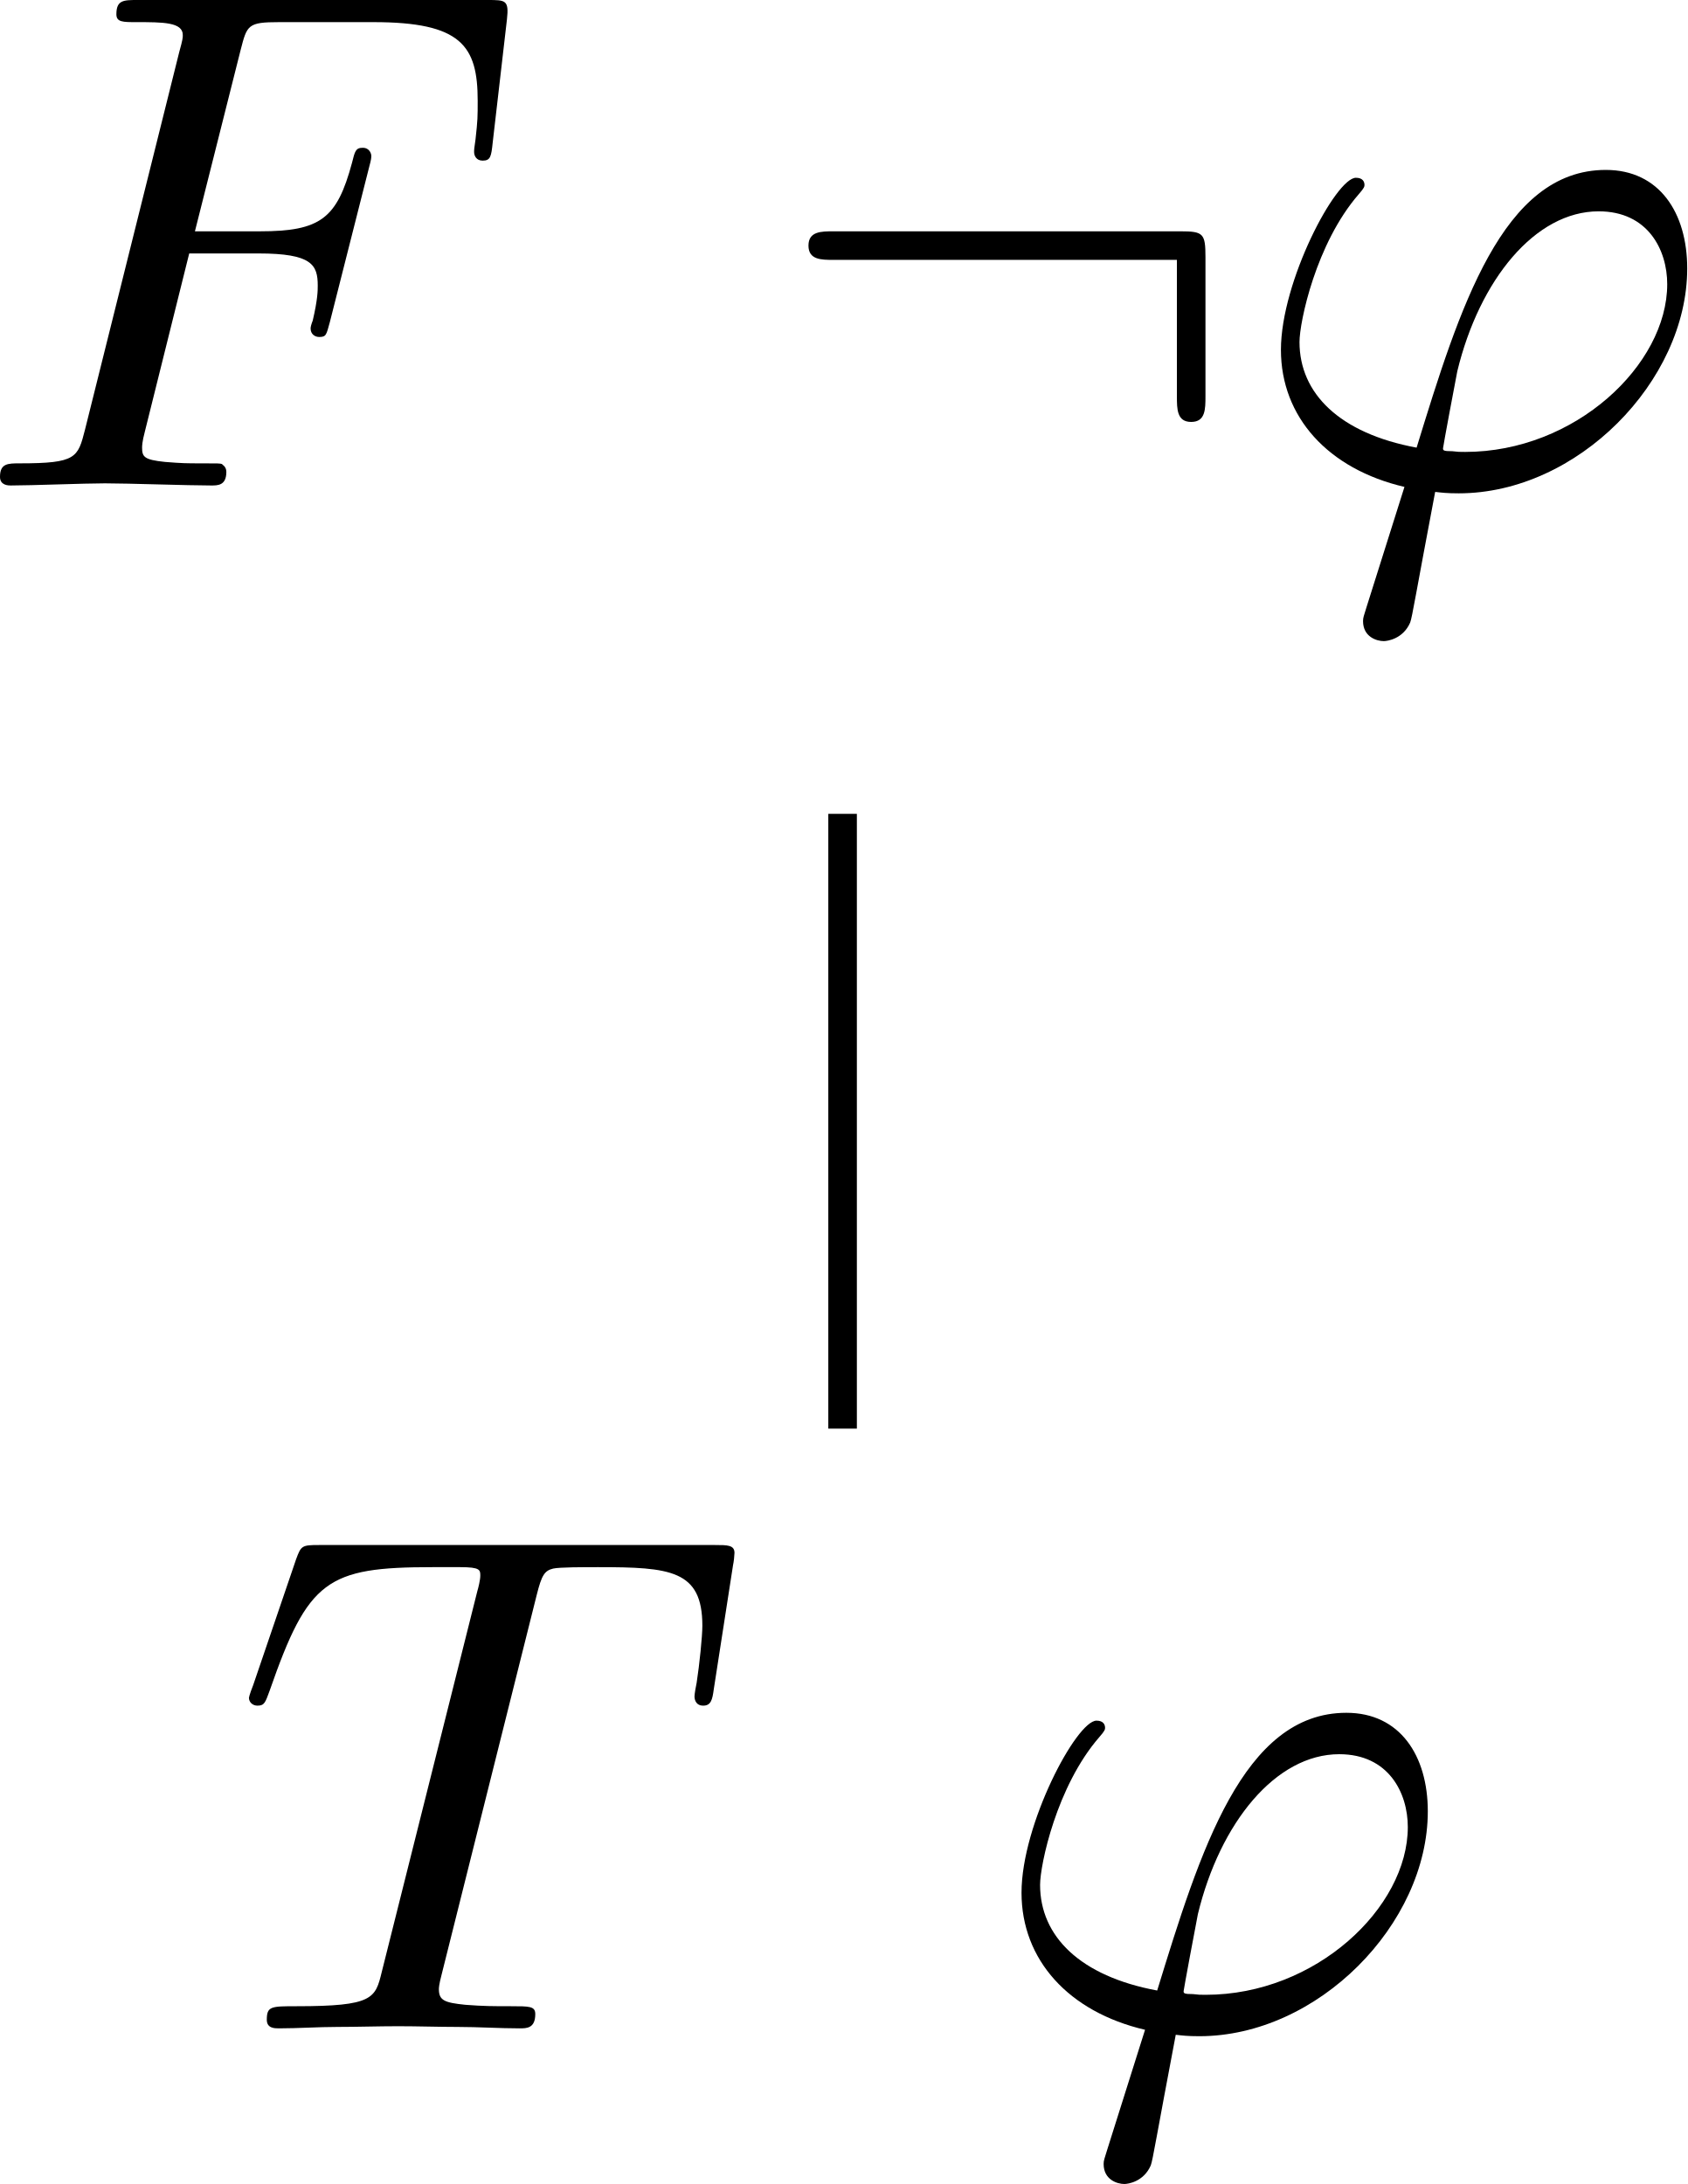
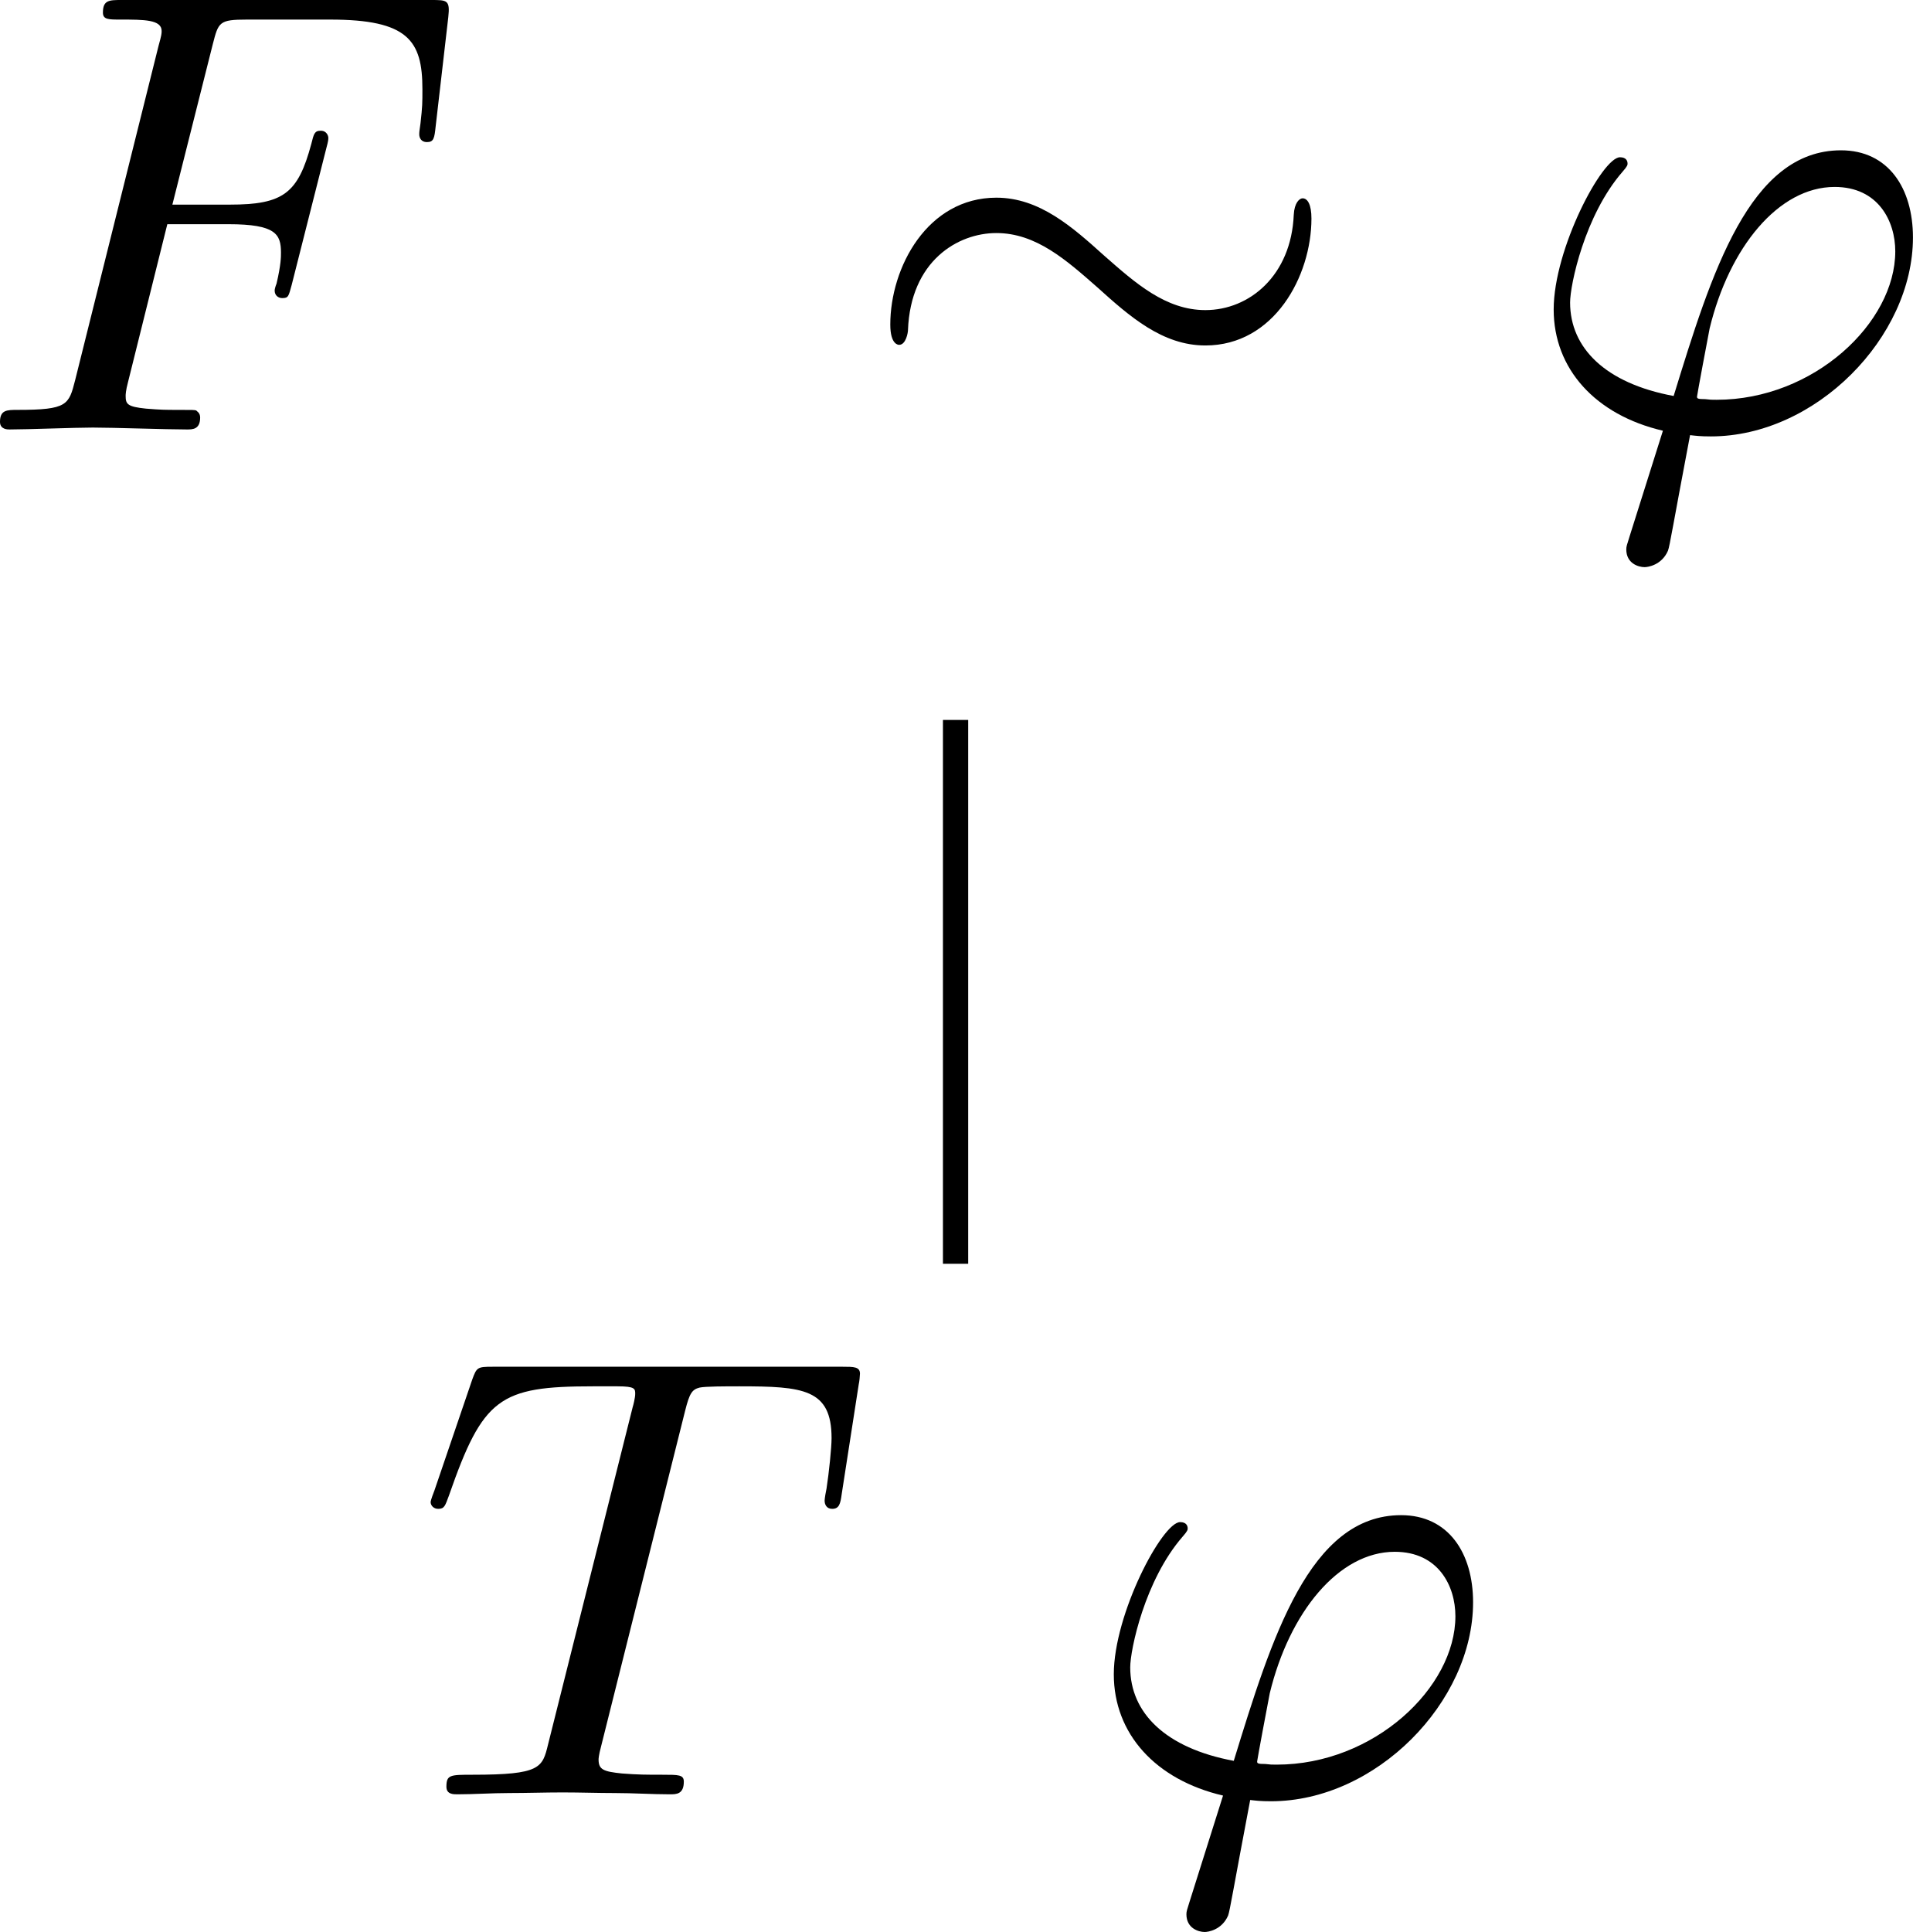
- <svg xmlns="http://www.w3.org/2000/svg" xmlns:xlink="http://www.w3.org/1999/xlink" version="1.1" width="65.392pt" height="84.657pt" viewBox="0 0 65.392 84.657" id="svg6">
+ <svg xmlns="http://www.w3.org/2000/svg" xmlns:xlink="http://www.w3.org/1999/xlink" version="1.1" width="83.842pt" height="84.657pt" viewBox="0 0 83.842 84.657" id="svg6">
  <defs id="defs6" />
-   <g enable-background="new" id="g6" transform="translate(-837.0544,-355.529)">
-     <symbol id="font_0_3">
+   <g enable-background="new" id="g6" transform="translate(-827.8295,-355.529)">
+     <symbol id="font_0_6">
      <path d="m 0.265,0.325 h 0.097 c 0.075,0 0.083,-0.016 0.083,-0.045 0,-0.007 0,-0.019 -0.007,-0.049 -0.002,-0.005 -0.003,-0.009 -0.003,-0.011 0,-0.008 0.006,-0.012 0.012,-0.012 0.01,0 0.01,0.003 0.015,0.021 L 0.517,0.446 C 0.52,0.457 0.52,0.459 0.52,0.462 c 0,0.002 -0.002,0.011 -0.012,0.011 -0.01,0 -0.011,-0.005 -0.015,-0.021 -0.021,-0.078 -0.044,-0.096 -0.129,-0.096 H 0.273 L 0.337,0.61 c 0.009,0.035 0.01,0.039 0.054,0.039 H 0.523 C 0.646,0.649 0.669,0.616 0.669,0.539 c 0,-0.023 0,-0.027 -0.003,-0.054 -0.002,-0.013 -0.002,-0.015 -0.002,-0.018 0,-0.005 0.003,-0.012 0.012,-0.012 0.011,0 0.012,0.006 0.014,0.025 l 0.02,0.173 c 0.003,0.027 -0.002,0.027 -0.027,0.027 h -0.49 c -0.02,0 -0.03,0 -0.03,-0.02 0,-0.011 0.009,-0.011 0.028,-0.011 0.037,0 0.065,0 0.065,-0.018 0,-0.004 0,-0.006 -0.005,-0.024 L 0.119,0.078 C 0.109,0.039 0.107,0.031 0.028,0.031 0.011,0.031 0,0.031 0,0.012 0,0 0.012,0 0.015,0 0.044,0 0.118,0.003 0.147,0.003 0.18,0.003 0.263,0 0.296,0 0.305,0 0.317,0 0.317,0.019 0.317,0.027 0.311,0.029 0.311,0.03 0.308,0.031 0.306,0.031 0.283,0.031 c -0.022,0 -0.027,0 -0.052,0.002 -0.029,0.003 -0.032,0.007 -0.032,0.02 0,0.002 0,0.008 0.004,0.023 z" id="path1" />
    </symbol>
-     <use xlink:href="#font_0_3" transform="matrix(27.67389,0,0,-27.67389,837.0544,374.3473)" id="use1" />
-     <symbol id="font_1_4">
-       <path d="m 0.556,0.231 c 0,0.033 -0.003,0.036 -0.035,0.036 H 0.035 c -0.017,0 -0.035,0 -0.035,-0.02 0,-0.02 0.018,-0.02 0.035,-0.02 H 0.516 V 0.036 c 0,-0.018 0,-0.036 0.02,-0.036 0.02,0 0.02,0.018 0.02,0.036 z" id="path2" />
+     <use xlink:href="#font_0_6" transform="matrix(27.67389,0,0,-27.67389,827.8294,374.3473)" id="use1" />
+     <symbol id="font_1_2">
+       <path d="m 0.667,0.201 c 0,0.022 -0.006,0.032 -0.014,0.032 -0.005,0 -0.013,-0.007 -0.014,-0.026 -0.004,-0.096 -0.07,-0.151 -0.14,-0.151 -0.063,0 -0.111,0.043 -0.16,0.086 -0.051,0.046 -0.103,0.092 -0.171,0.092 C 0.059,0.234 0,0.124 0,0.033 0,0.001 0.013,0.001 0.014,0.001 c 0.011,0 0.014,0.02 0.014,0.023 0.004,0.11 0.079,0.154 0.14,0.154 0.063,0 0.111,-0.043 0.16,-0.086 C 0.379,0.046 0.431,0 0.499,0 0.608,0 0.667,0.11 0.667,0.201 Z" id="path2" />
    </symbol>
-     <use xlink:href="#font_1_4" transform="matrix(27.67389,0,0,-27.67389,868.3887,371.8843)" id="use2" />
+     <use xlink:href="#font_1_2" transform="matrix(27.67389,0,0,-27.67389,866.8498,370.6667)" id="use2" />
    <symbol id="font_0_2">
      <path d="m 0.12,0.048 c -0.004,-0.013 -0.005,-0.015 -0.005,-0.02 0,-0.022 0.019,-0.028 0.029,-0.028 0.005,0 0.027,0.003 0.037,0.026 0.003,0.008 0.008,0.041 0.035,0.183 0.009,-0.001 0.016,-0.002 0.033,-0.002 C 0.415,0.207 0.569,0.364 0.569,0.522 0.569,0.6 0.53,0.66 0.455,0.66 0.31,0.66 0.25,0.466 0.19,0.271 c -0.108,0.02 -0.164,0.076 -0.164,0.148 0,0.028 0.023,0.138 0.083,0.207 0.008,0.009 0.008,0.011 0.008,0.013 0,0.004 -0.002,0.01 -0.012,0.01 C 0.077,0.649 0,0.504 0,0.408 0,0.314 0.066,0.241 0.173,0.216 l -0.053,-0.168 m 0.138,0.217 c -0.008,0 -0.01,0 -0.018,9.9997e-4 -0.012,0 -0.013,0.001 -0.013,0.004 0,0.002 0.017,0.093 0.02,0.108 C 0.278,0.506 0.356,0.602 0.445,0.602 0.514,0.602 0.541,0.548 0.541,0.5 0.541,0.387 0.412,0.265 0.258,0.265 Z" id="path3" />
    </symbol>
-     <use xlink:href="#font_0_2" transform="matrix(27.67389,0,0,-27.67389,886.7003,380.3802)" id="use3" />
+     <use xlink:href="#font_0_2" transform="matrix(27.67389,0,0,-27.67389,895.9253,380.3802)" id="use3" />
    <path transform="matrix(2.7674,0,0,-2.7674,869.7111,410.9056)" stroke-width="0.4" stroke-linecap="butt" stroke-miterlimit="10" stroke-linejoin="miter" fill="none" stroke="#000000" d="M 0,0 V 8.611" id="path4" />
-     <symbol id="font_0_4">
+     <symbol id="font_0_7">
      <path d="m 0.403,0.607 c 0.007,0.028 0.011,0.034 0.023,0.037 0.009,0.002 0.042,0.002 0.063,0.002 0.101,0 0.146,-0.004 0.146,-0.082 0,-0.015 -0.004,-0.054 -0.008,-0.08 -9.9999e-4,-0.004 -0.003,-0.016 -0.003,-0.019 0,-0.006 0.003,-0.013 0.012,-0.013 0.011,0 0.013,0.008 0.015,0.023 l 0.027,0.174 c 9.9994e-4,0.004 0.002,0.014 0.002,0.017 0,0.011 -0.01,0.011 -0.027,0.011 H 0.098 C 0.074,0.677 0.073,0.676 0.066,0.657 L 0.006,0.481 c -0.001,-0.002 -0.006,-0.016 -0.006,-0.018 0,-0.006 0.005,-0.011 0.012,-0.011 0.01,0 0.011,0.005 0.017,0.021 C 0.083,0.628 0.109,0.646 0.257,0.646 h 0.039 c 0.028,0 0.028,-0.004 0.028,-0.012 0,-0.006 -0.003,-0.018 -0.004,-0.021 L 0.186,0.079 C 0.177,0.042 0.174,0.031 0.067,0.031 0.031,0.031 0.025,0.031 0.025,0.012 0.025,0 0.036,0 0.042,0 c 0.027,0 0.055,0.002 0.082,0.002 0.028,0 0.057,0.001 0.085,0.001 0.028,0 0.056,-0.001 0.083,-0.001 C 0.321,0.002 0.351,0 0.379,0 c 0.01,0 0.022,0 0.022,0.02 0,0.011 -0.008,0.011 -0.034,0.011 -0.025,0 -0.038,0 -0.064,0.002 -0.029,0.003 -0.037,0.006 -0.037,0.022 0,9.9999e-4 0,0.006 0.004,0.021 z" id="path5" />
    </symbol>
-     <use xlink:href="#font_0_4" transform="matrix(27.67389,0,0,-27.67389,846.7031,434.1528)" id="use5" />
+     <use xlink:href="#font_0_7" transform="matrix(27.67389,0,0,-27.67389,846.7031,434.1528)" id="use5" />
    <use xlink:href="#font_0_2" transform="matrix(27.67389,0,0,-27.67389,876.6462,440.1857)" id="use6" />
  </g>
</svg>
